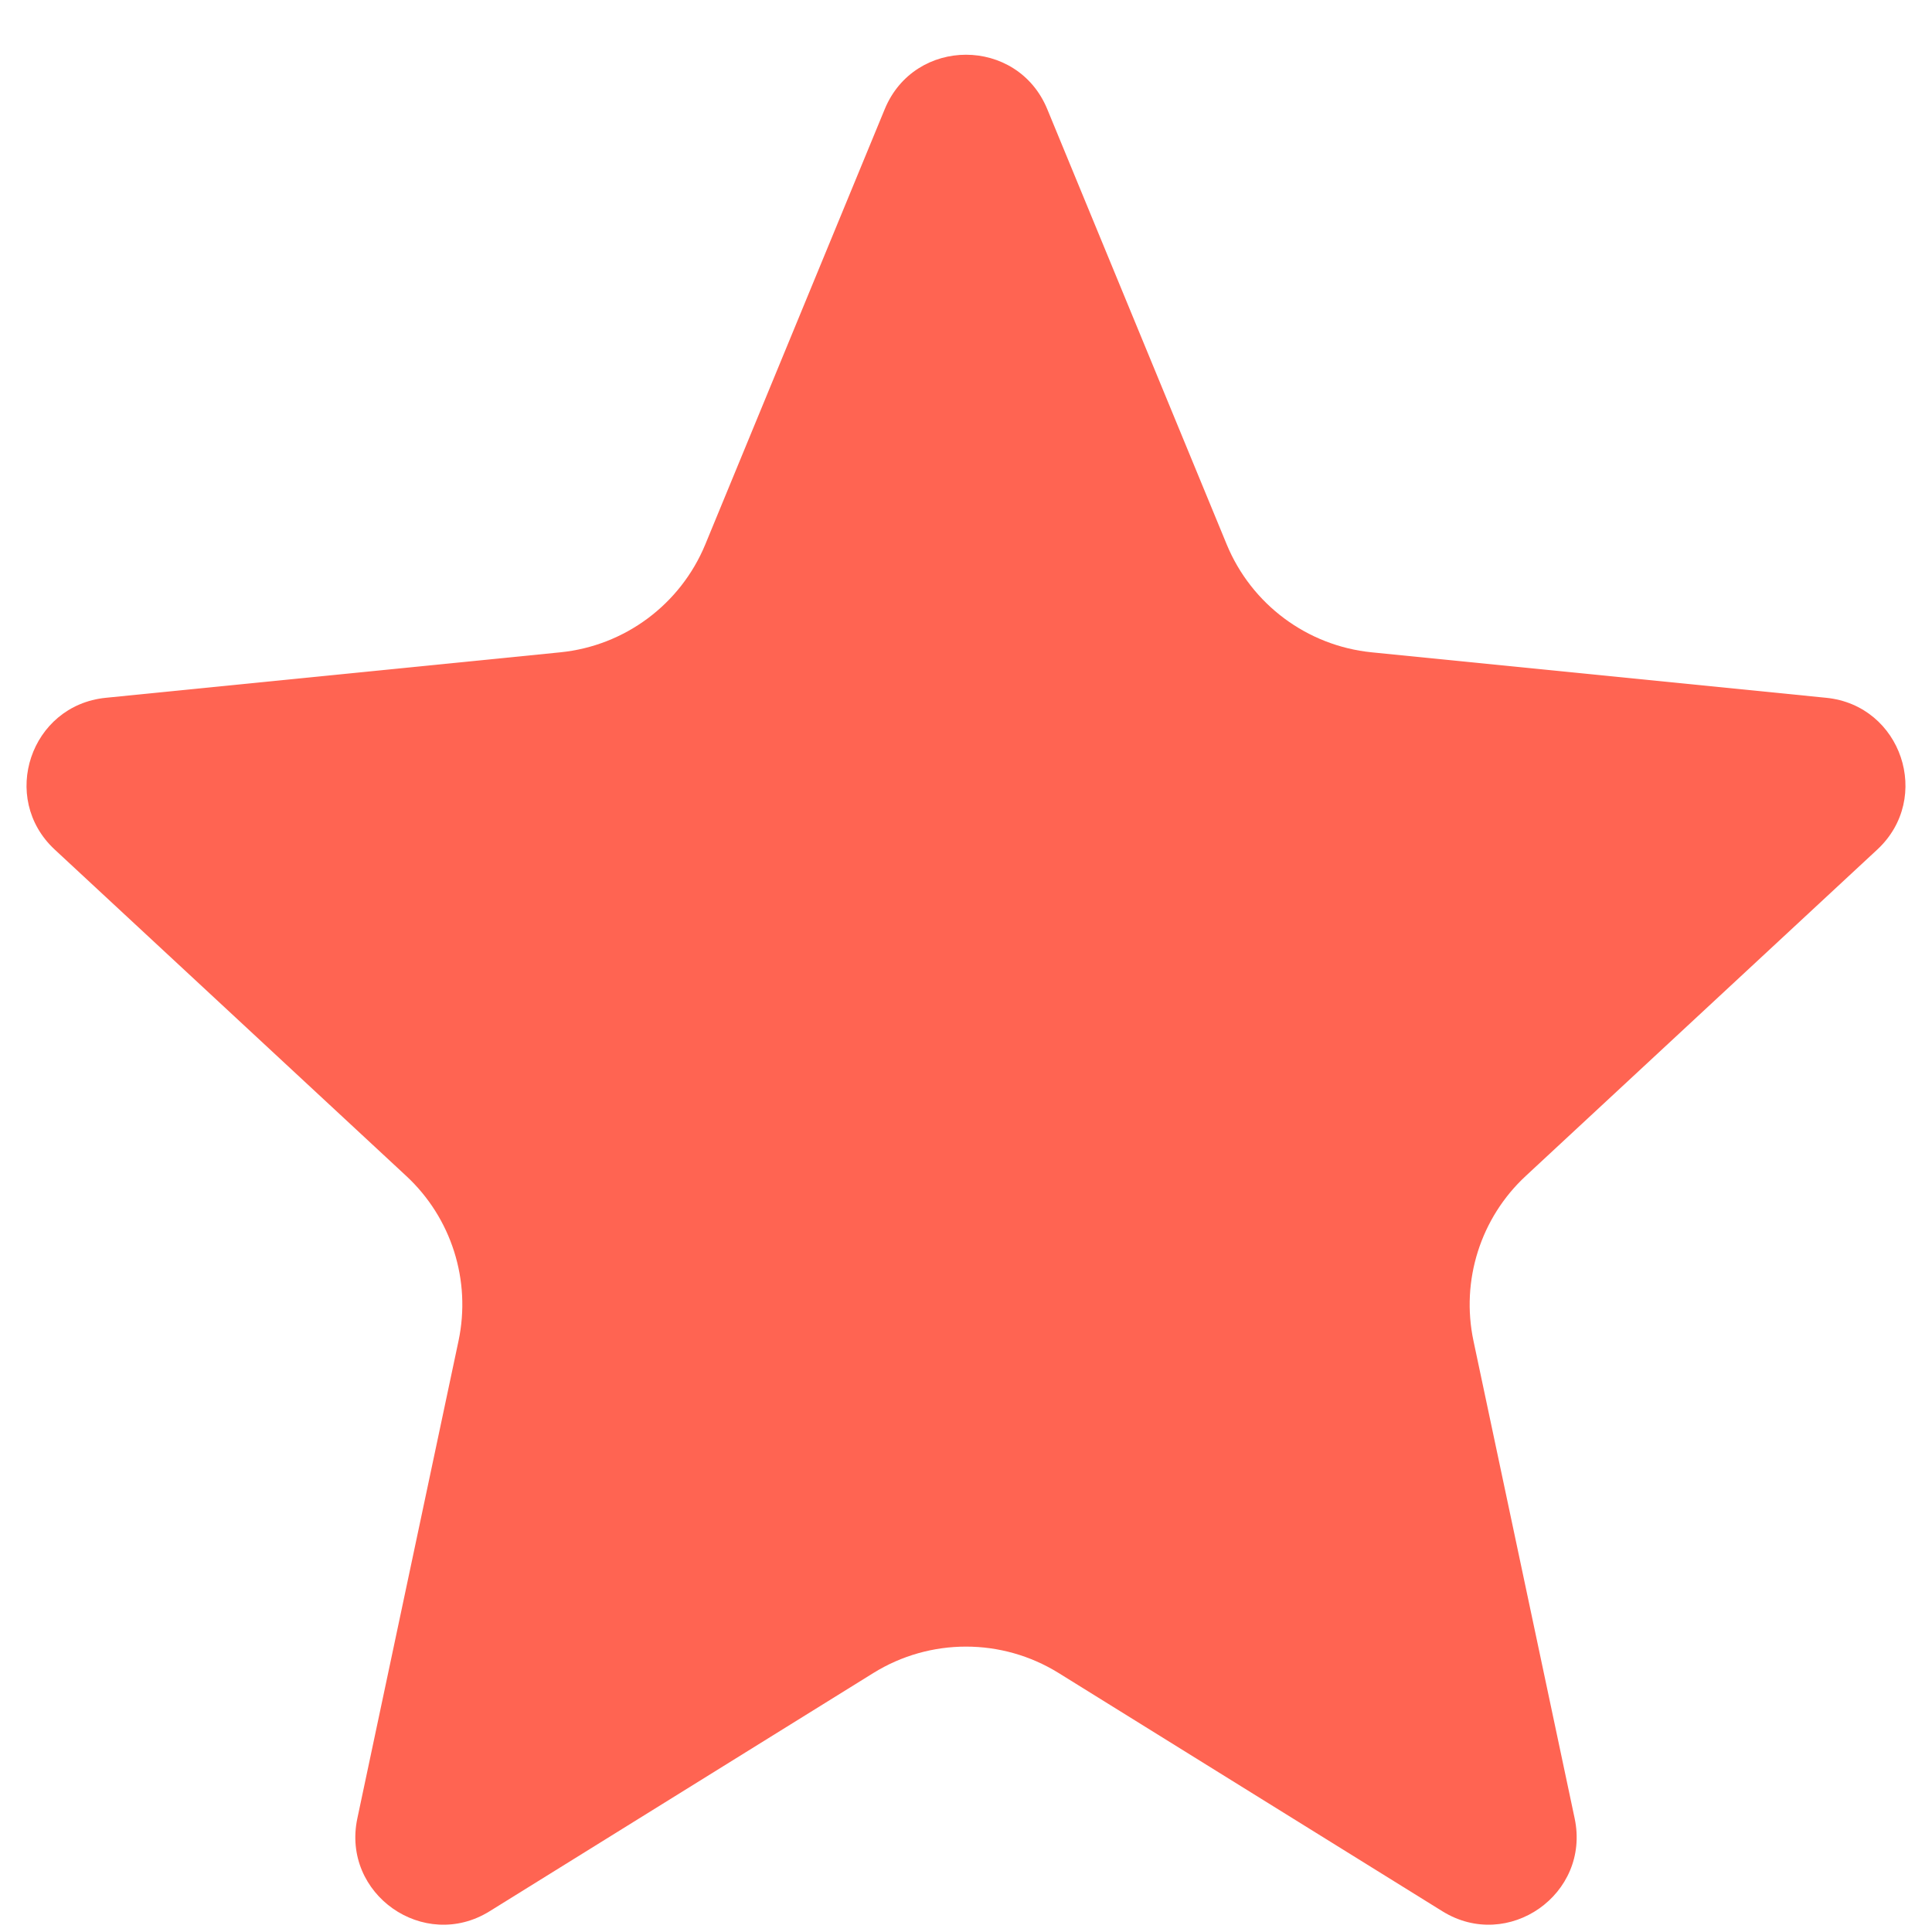
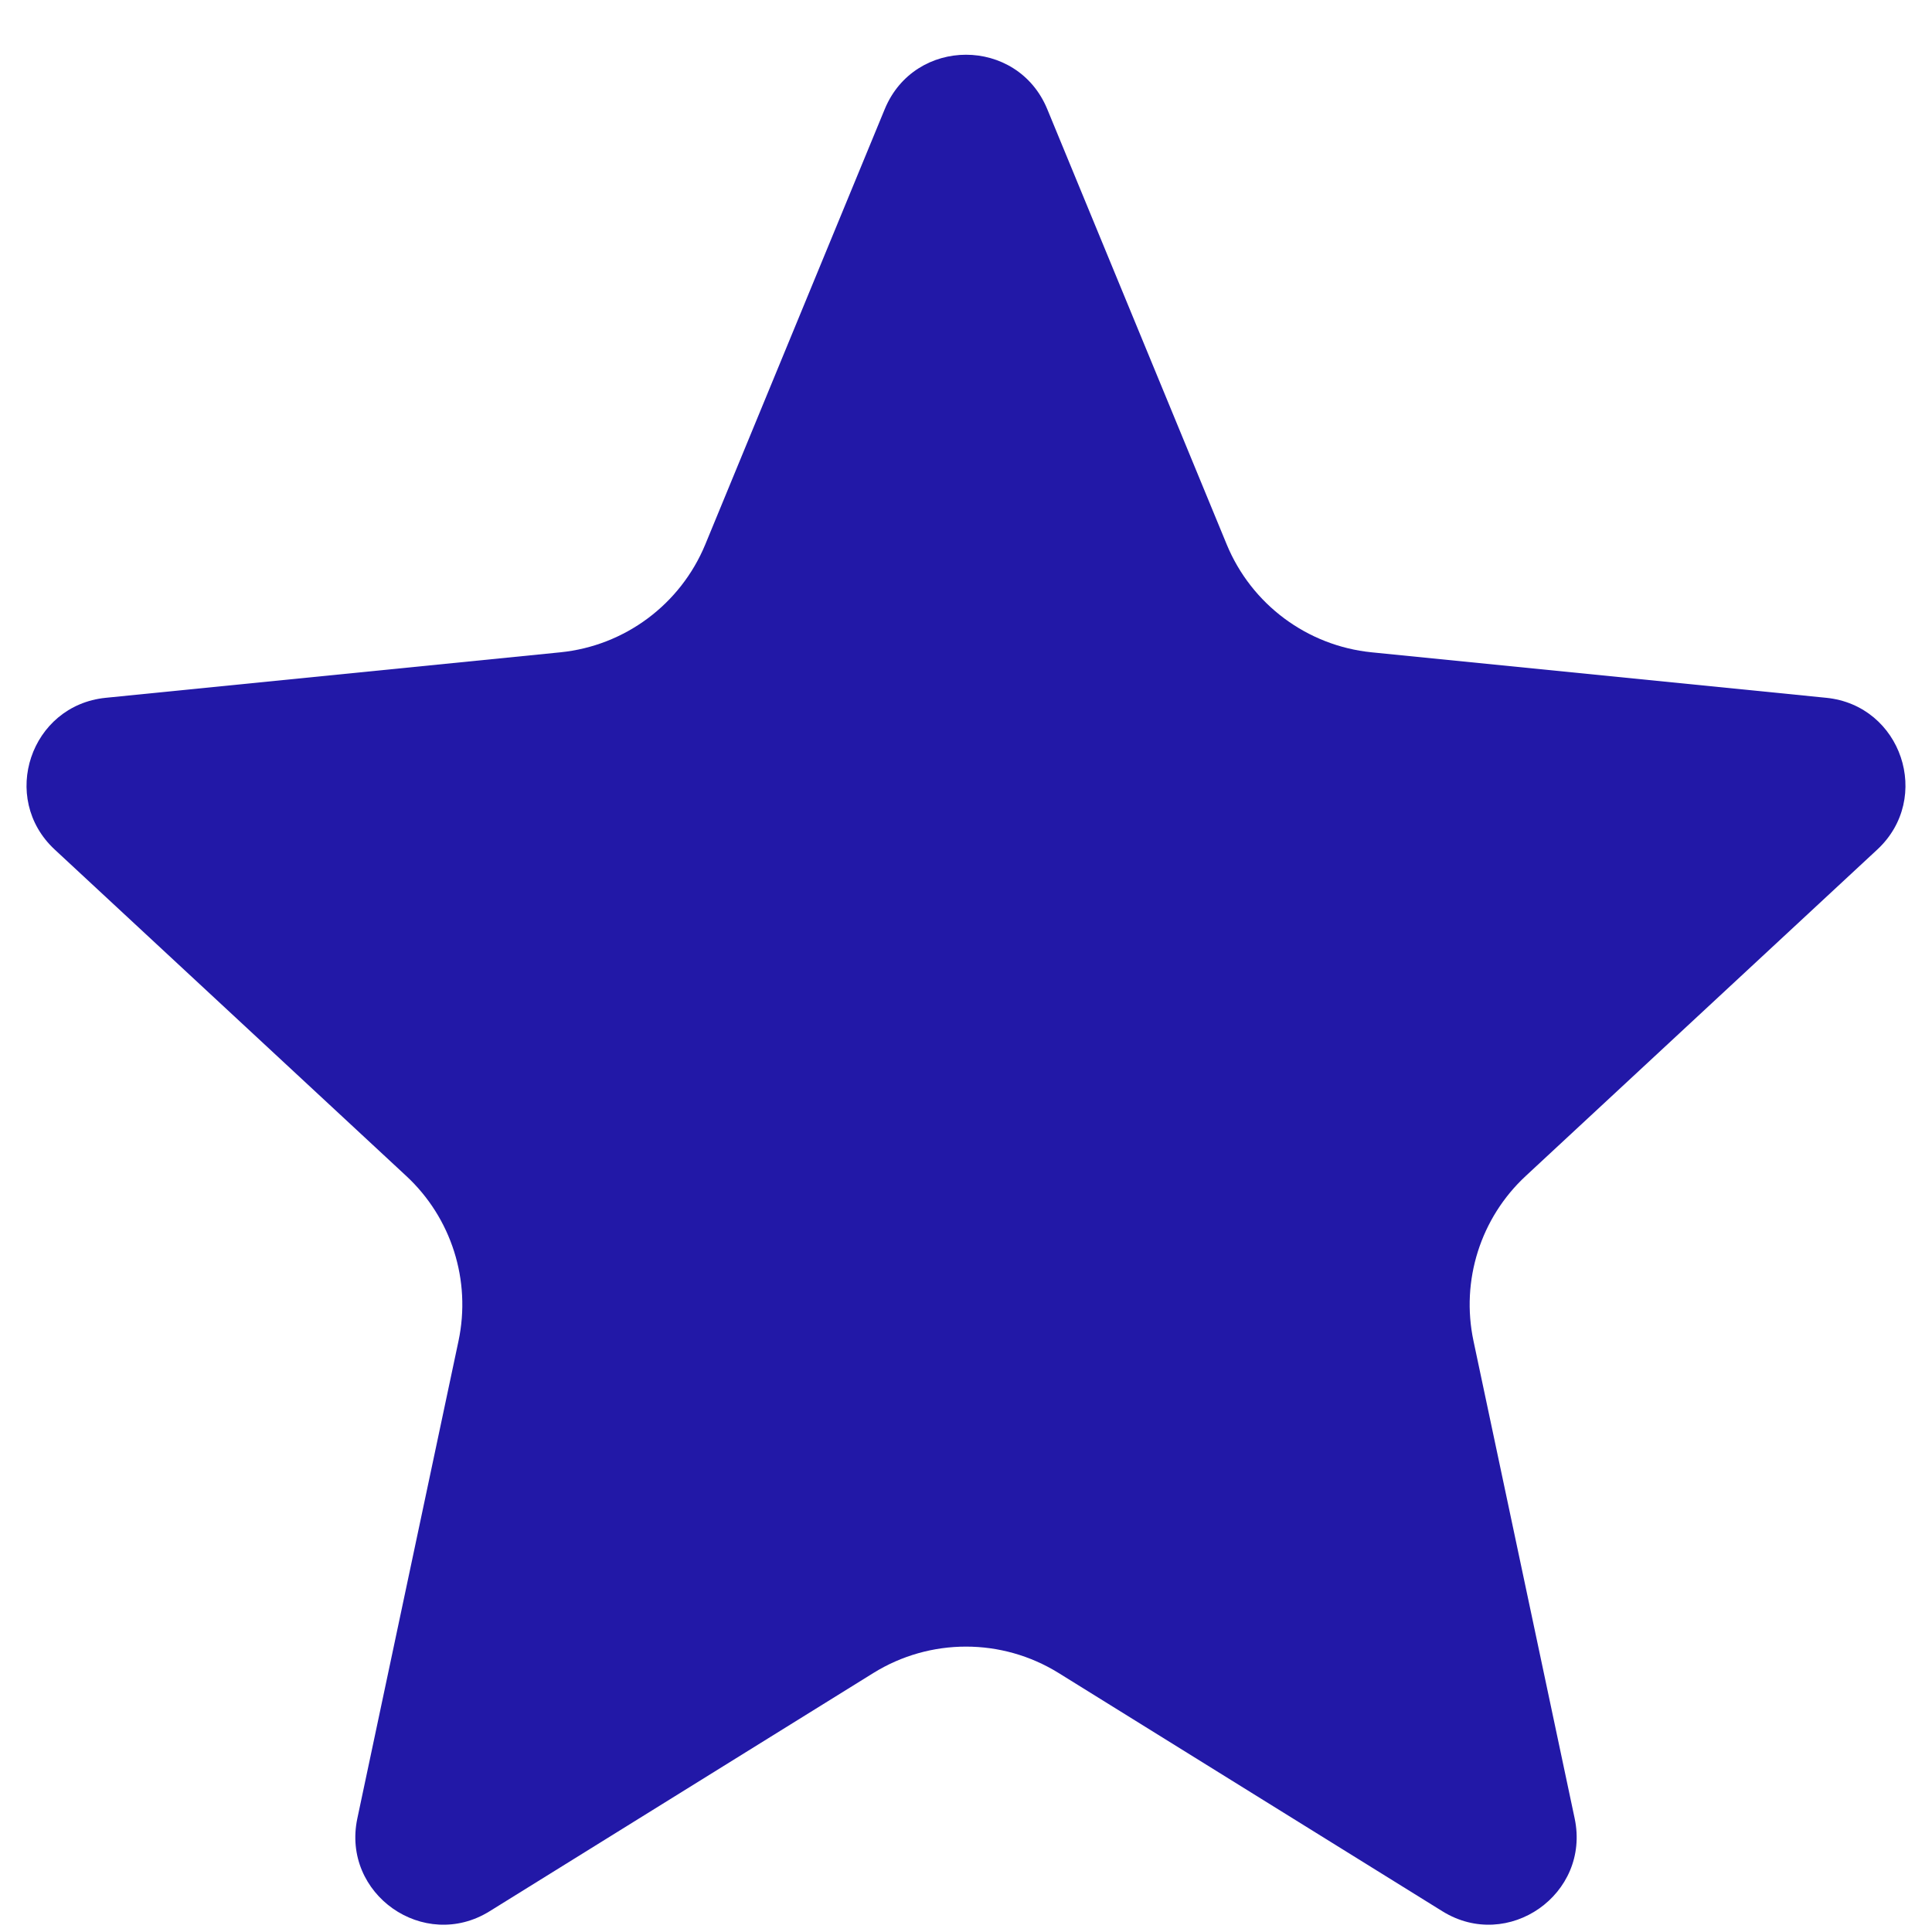
<svg xmlns="http://www.w3.org/2000/svg" width="22" height="22" viewBox="0 0 22 22" fill="none">
-   <path d="M10.075 1.242C10.416 0.417 11.584 0.417 11.925 1.242L13.969 6.2C14.251 6.882 14.885 7.354 15.619 7.428L20.796 7.946C21.653 8.032 22.008 9.088 21.377 9.674L17.375 13.39C16.859 13.868 16.633 14.582 16.779 15.27L17.931 20.707C18.113 21.569 17.173 22.228 16.425 21.764L12.055 19.051C11.409 18.65 10.591 18.65 9.945 19.051L5.575 21.764C4.827 22.228 3.887 21.569 4.069 20.707L5.221 15.27C5.367 14.582 5.141 13.868 4.625 13.39L0.623 9.674C-0.008 9.088 0.347 8.032 1.204 7.946L6.381 7.428C7.115 7.354 7.749 6.882 8.031 6.2L10.075 1.242Z" fill="#FF6452" />
+   <path d="M10.075 1.242C10.416 0.417 11.584 0.417 11.925 1.242L13.969 6.2C14.251 6.882 14.885 7.354 15.619 7.428L20.796 7.946C21.653 8.032 22.008 9.088 21.377 9.674L17.375 13.39C16.859 13.868 16.633 14.582 16.779 15.27L17.931 20.707C18.113 21.569 17.173 22.228 16.425 21.764L12.055 19.051C11.409 18.65 10.591 18.65 9.945 19.051L5.575 21.764C4.827 22.228 3.887 21.569 4.069 20.707L5.221 15.27C5.367 14.582 5.141 13.868 4.625 13.39L0.623 9.674C-0.008 9.088 0.347 8.032 1.204 7.946L6.381 7.428C7.115 7.354 7.749 6.882 8.031 6.2L10.075 1.242Z" fill="#2218A7" />
</svg>
